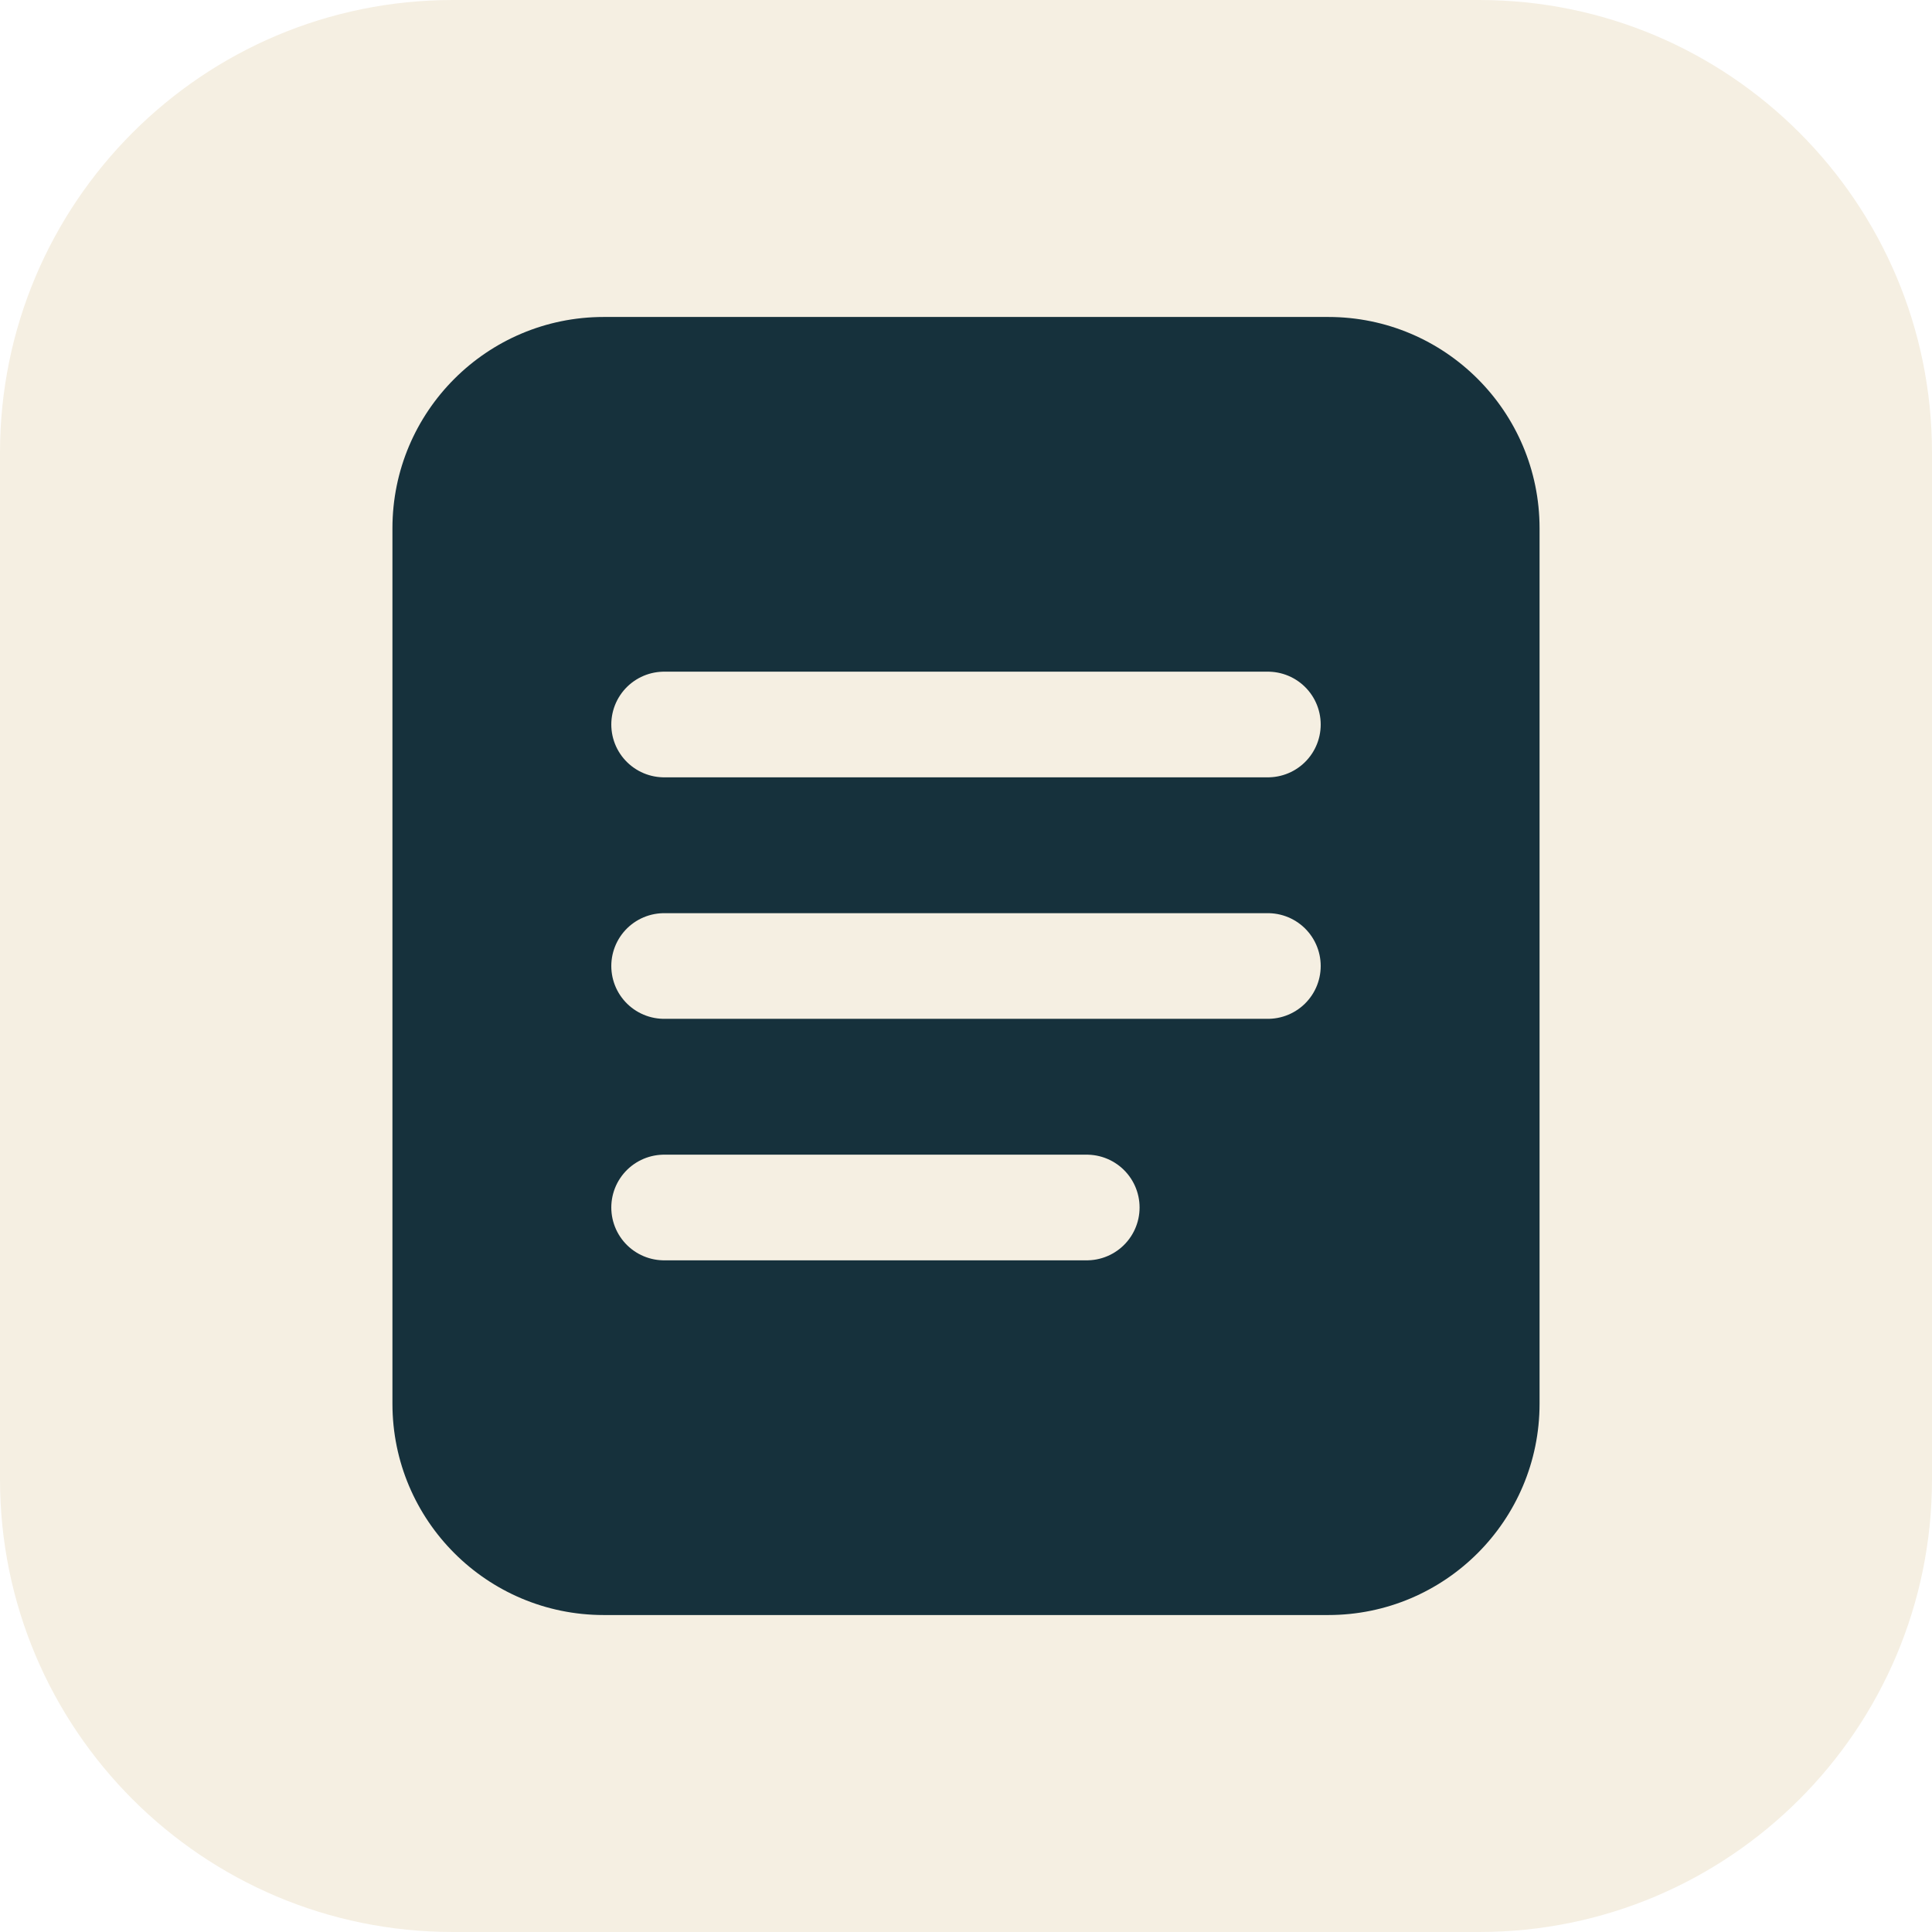
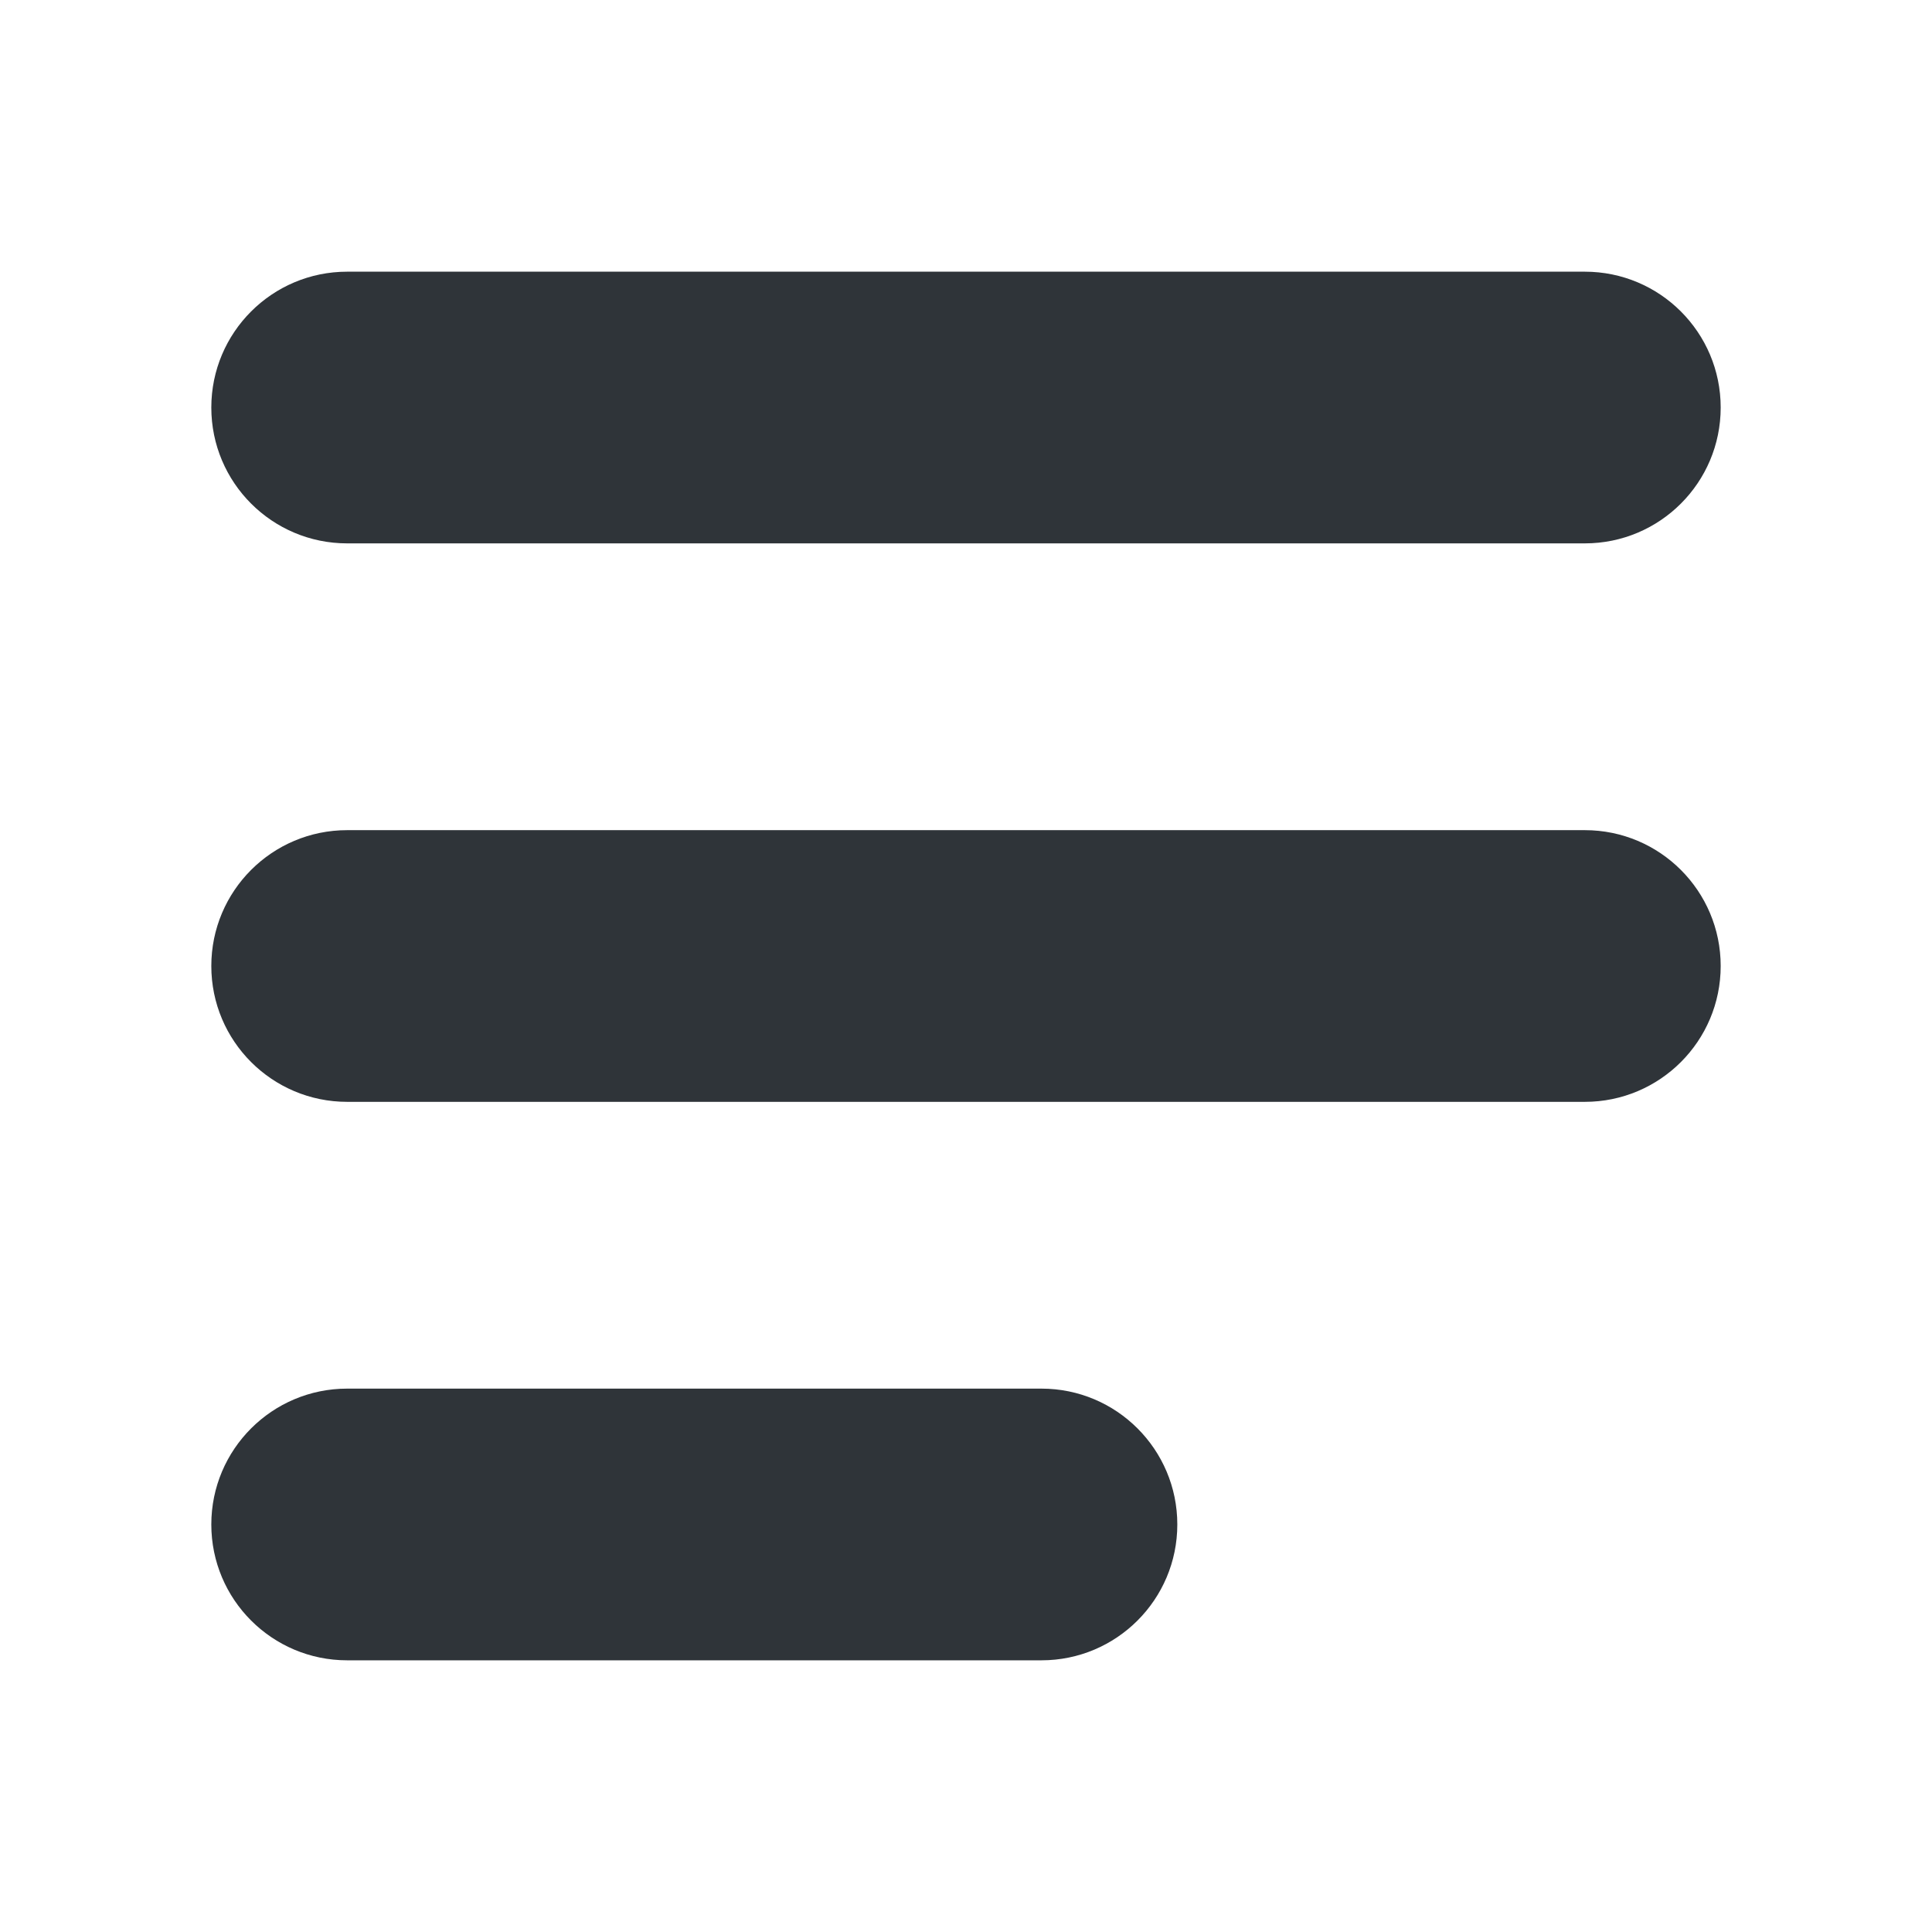
- <svg xmlns="http://www.w3.org/2000/svg" viewBox="0 0 512 512">
-   <rect width="512" height="512" rx="120" fill="#f5efe2" />
-   <rect x="104" y="84" width="304" height="344" rx="56" fill="#16313c" />
-   <path d="M176 192h160M176 256h160M176 320h112" stroke="#f5efe2" stroke-linecap="round" stroke-width="28" />
+ <svg xmlns="http://www.w3.org/2000/svg" viewBox="0 0 128 128">
+   <g fill="#2f3439">
+     <rect x="14" y="18" width="100" height="18" rx="9" />
+     <rect x="14" y="55" width="100" height="18" rx="9" />
+     <rect x="14" y="92" width="64" height="18" rx="9" />
+   </g>
</svg>
